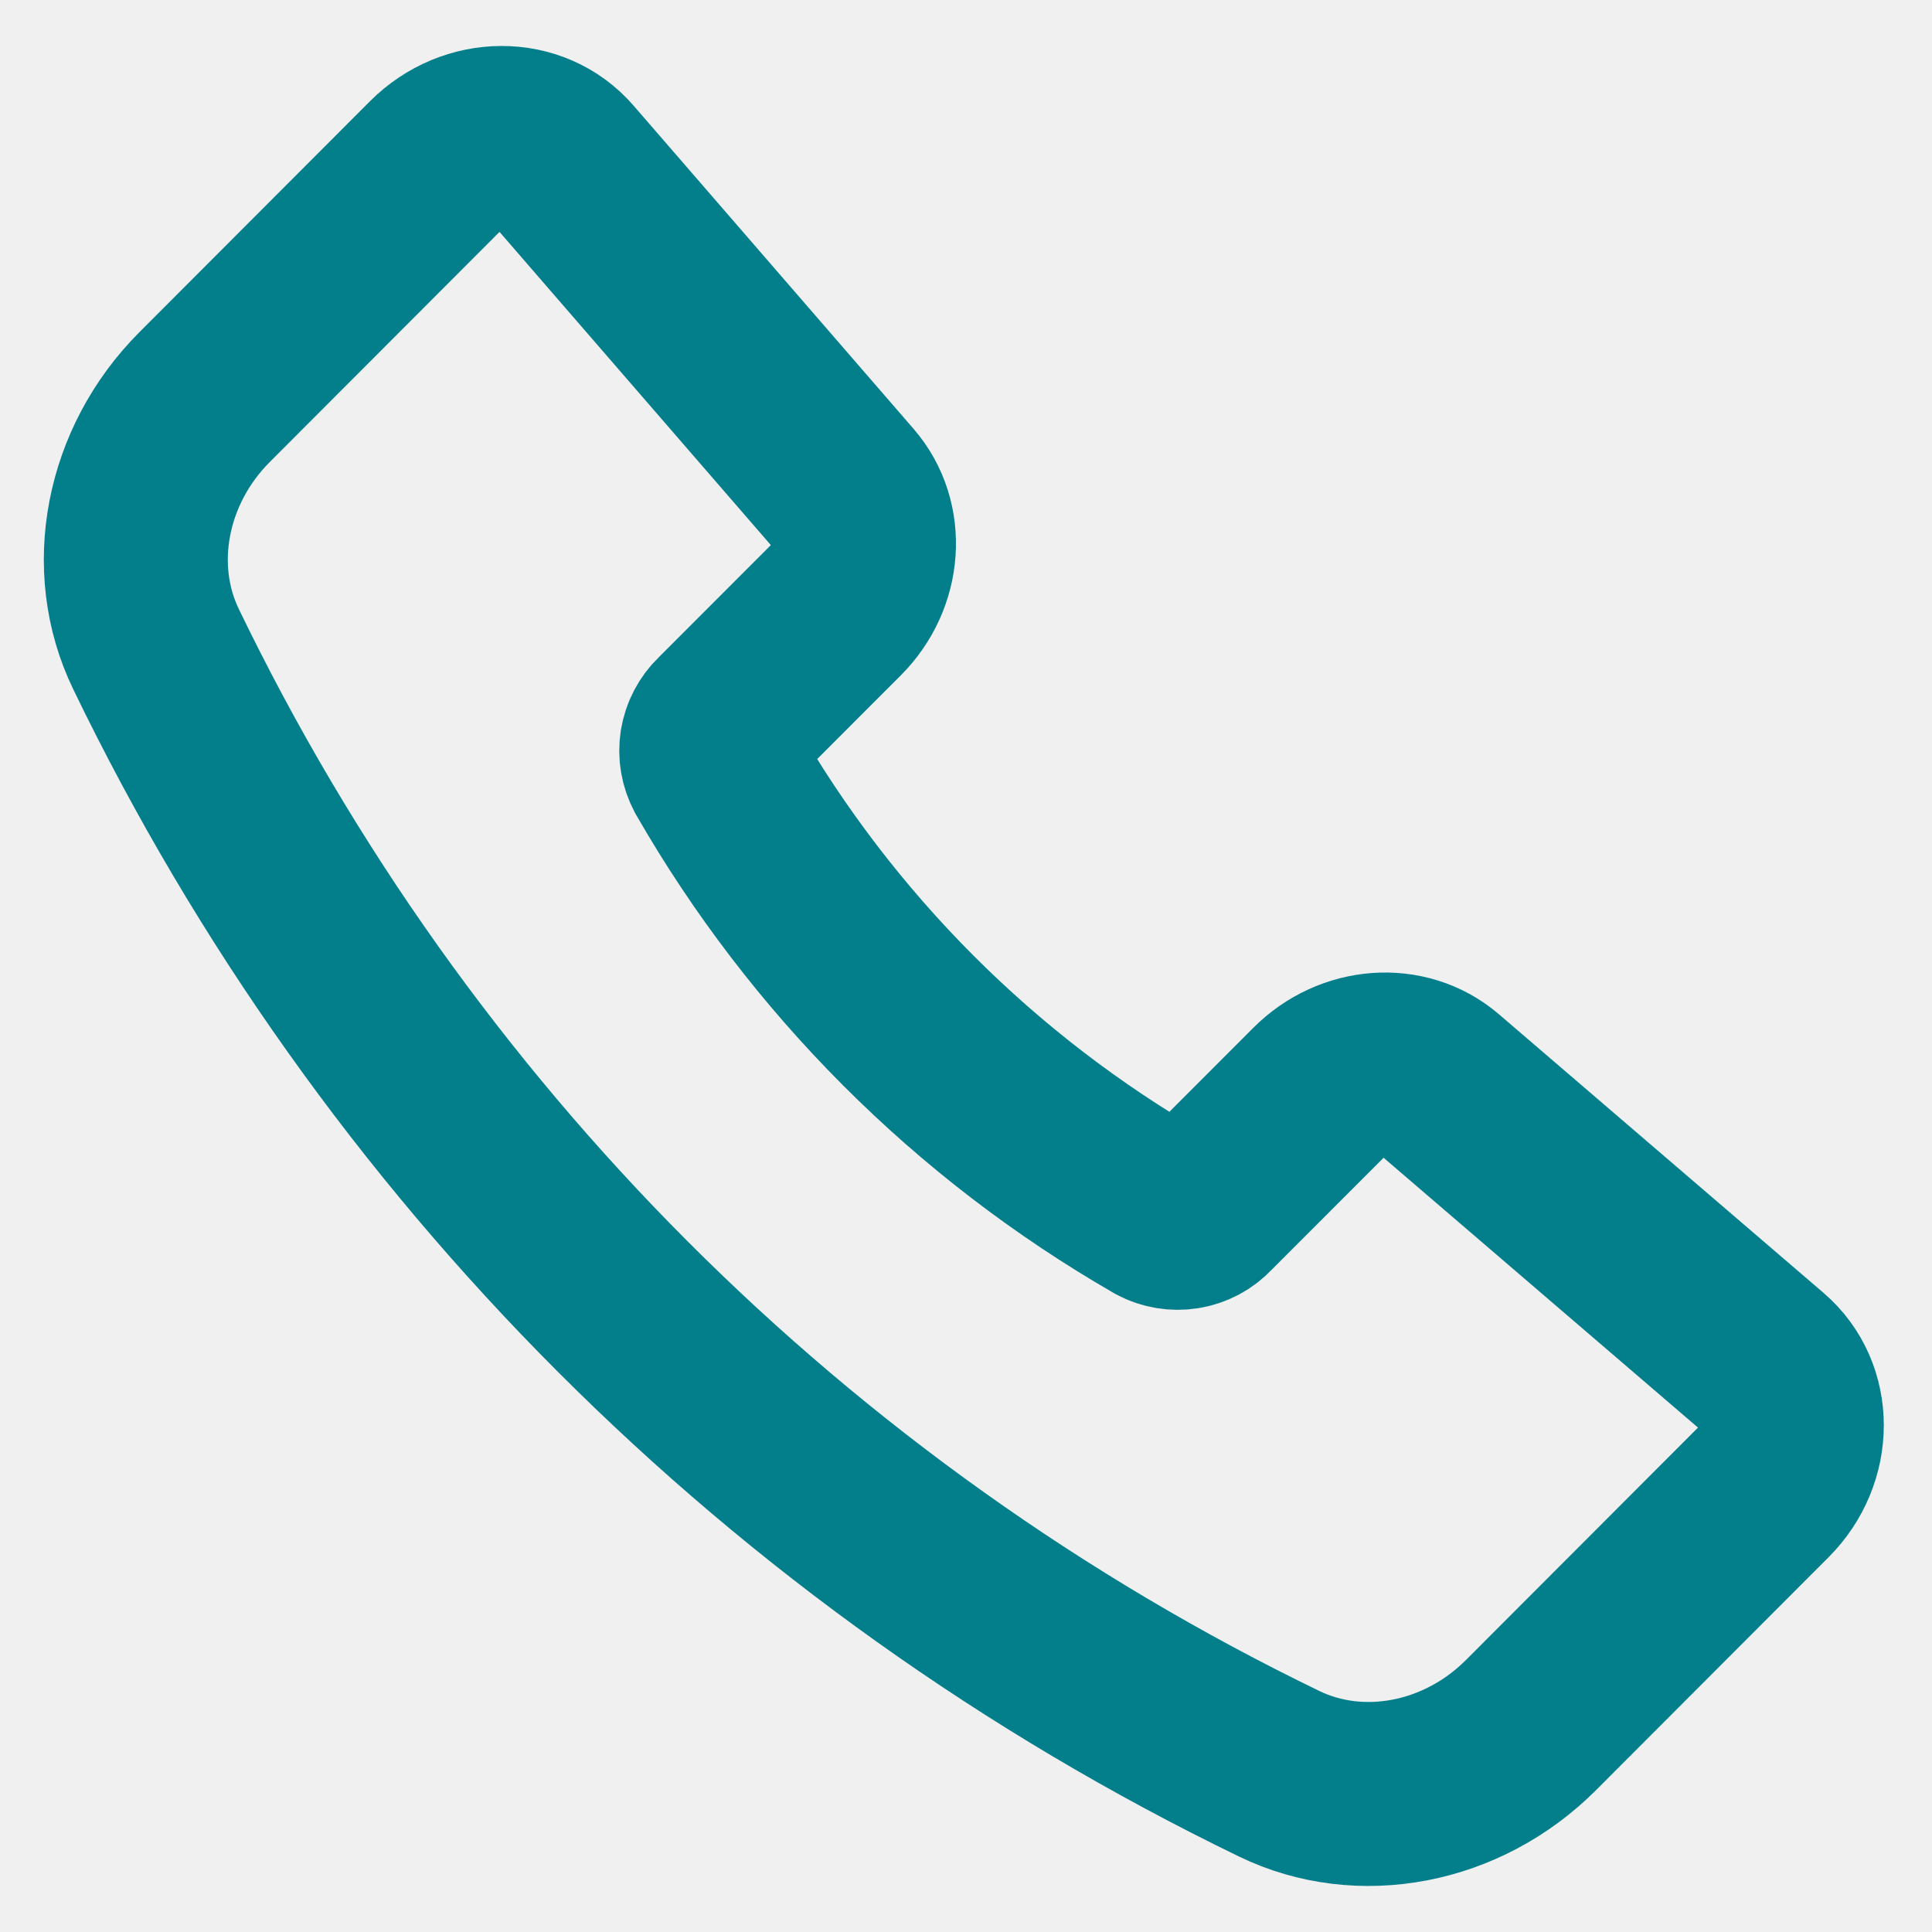
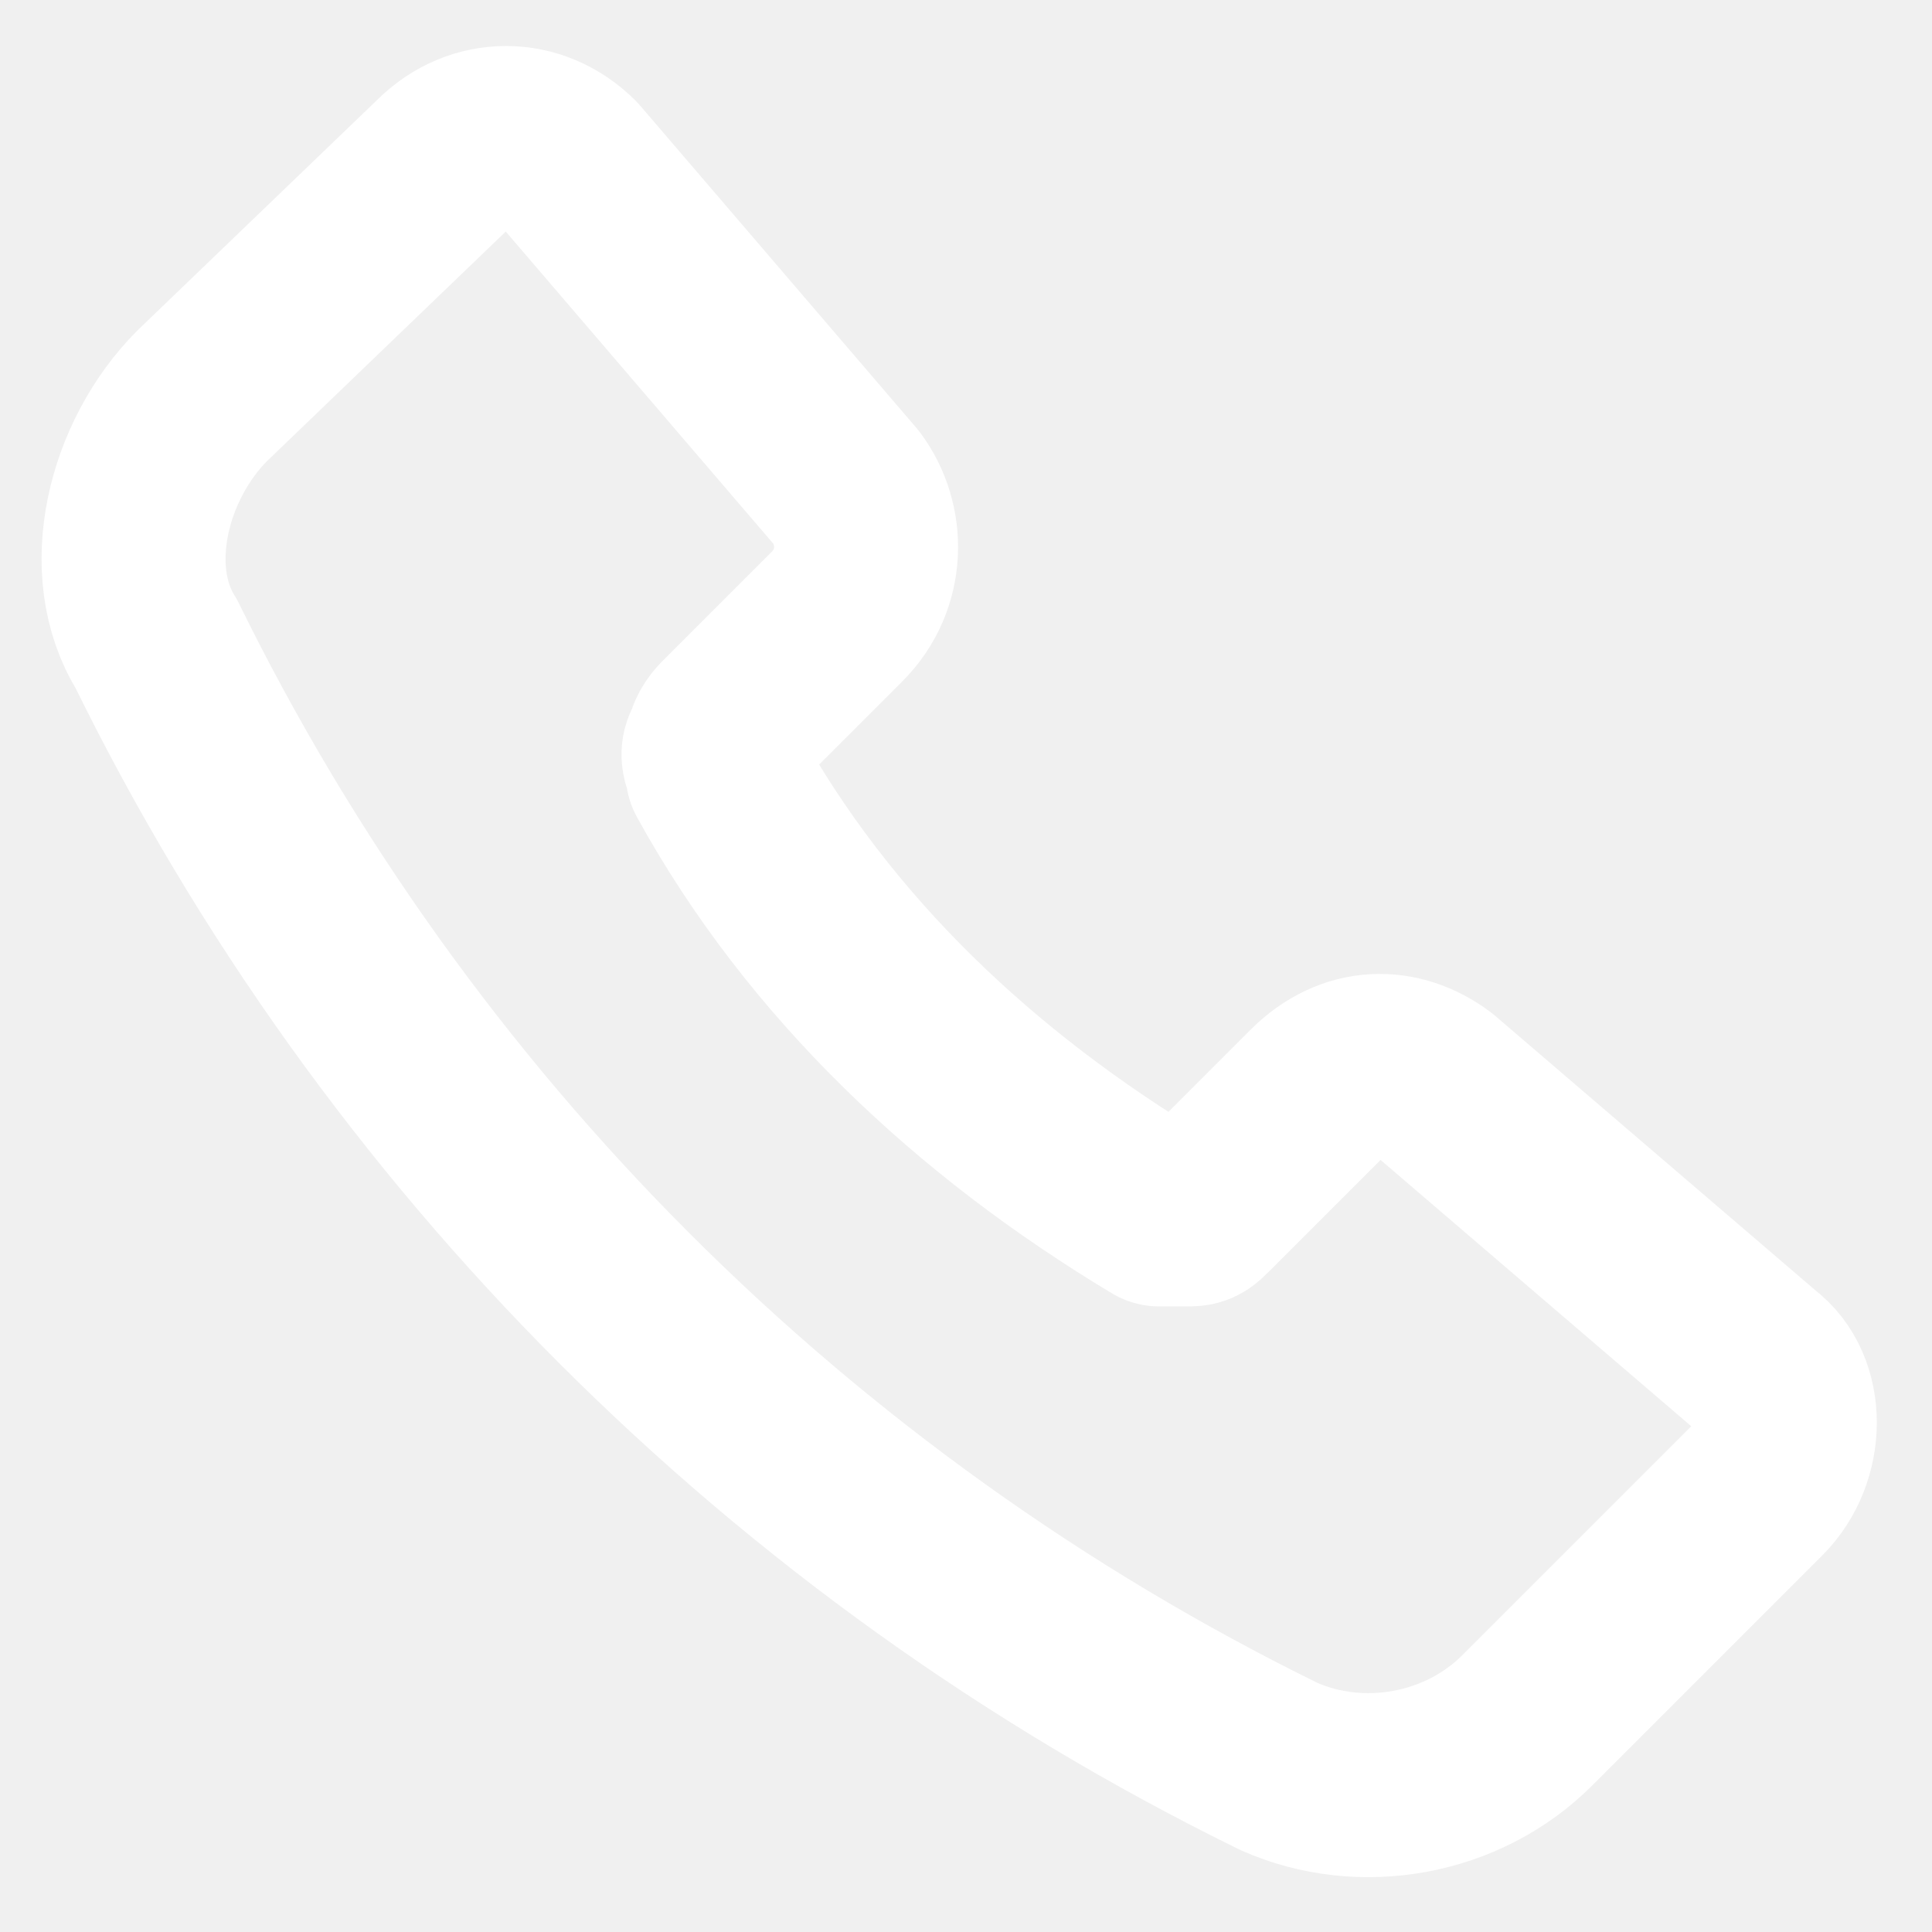
- <svg xmlns="http://www.w3.org/2000/svg" width="21" height="21" viewBox="0 0 21 21" fill="none">
-   <path d="M9.175 5.317L6.13 1.802C5.779 1.397 5.136 1.399 4.728 1.808L2.224 4.316C1.479 5.062 1.266 6.17 1.697 7.058C4.272 12.39 8.573 16.697 13.902 19.279C14.789 19.71 15.896 19.497 16.641 18.751L19.168 16.22C19.578 15.81 19.579 15.163 19.17 14.812L15.642 11.784C15.273 11.467 14.7 11.508 14.33 11.879L13.102 13.108C13.04 13.174 12.957 13.218 12.867 13.232C12.777 13.246 12.685 13.231 12.605 13.188C10.598 12.032 8.934 10.366 7.781 8.358C7.738 8.277 7.722 8.185 7.736 8.095C7.751 8.005 7.794 7.922 7.86 7.859L9.084 6.634C9.455 6.262 9.495 5.687 9.175 5.317Z" stroke="#037F8C" stroke-width="2" stroke-linecap="round" stroke-linejoin="round" />
+ <svg xmlns="http://www.w3.org/2000/svg" version="1.1" id="Camada_1" x="0px" y="0px" viewBox="0 0 21 21" style="enable-background:new 0 0 21 21;" xml:space="preserve">
+   <style type="text/css">
+ 	.st0{fill:none;stroke:#FFFFFF;stroke-width:2;stroke-linecap:round;stroke-linejoin:round;}
+ </style>
+   <path class="st0" d="M9.2,5.3l-3-3.5c-0.4-0.4-1-0.4-1.4,0L2.2,4.3c-0.7,0.7-1,1.9-0.5,2.7c2.6,5.3,6.9,9.6,12.2,12.2  c0.9,0.4,2,0.2,2.7-0.5l2.5-2.5c0.4-0.4,0.4-1.1,0-1.4l-3.5-3c-0.4-0.3-0.9-0.3-1.3,0.1l-1.2,1.2c-0.1,0.1-0.1,0.1-0.2,0.1  c-0.1,0-0.2,0-0.3,0c-2-1.2-3.7-2.8-4.8-4.8c0-0.1-0.1-0.2,0-0.3c0-0.1,0.1-0.2,0.1-0.2l1.2-1.2C9.5,6.3,9.5,5.7,9.2,5.3z" />
</svg>
